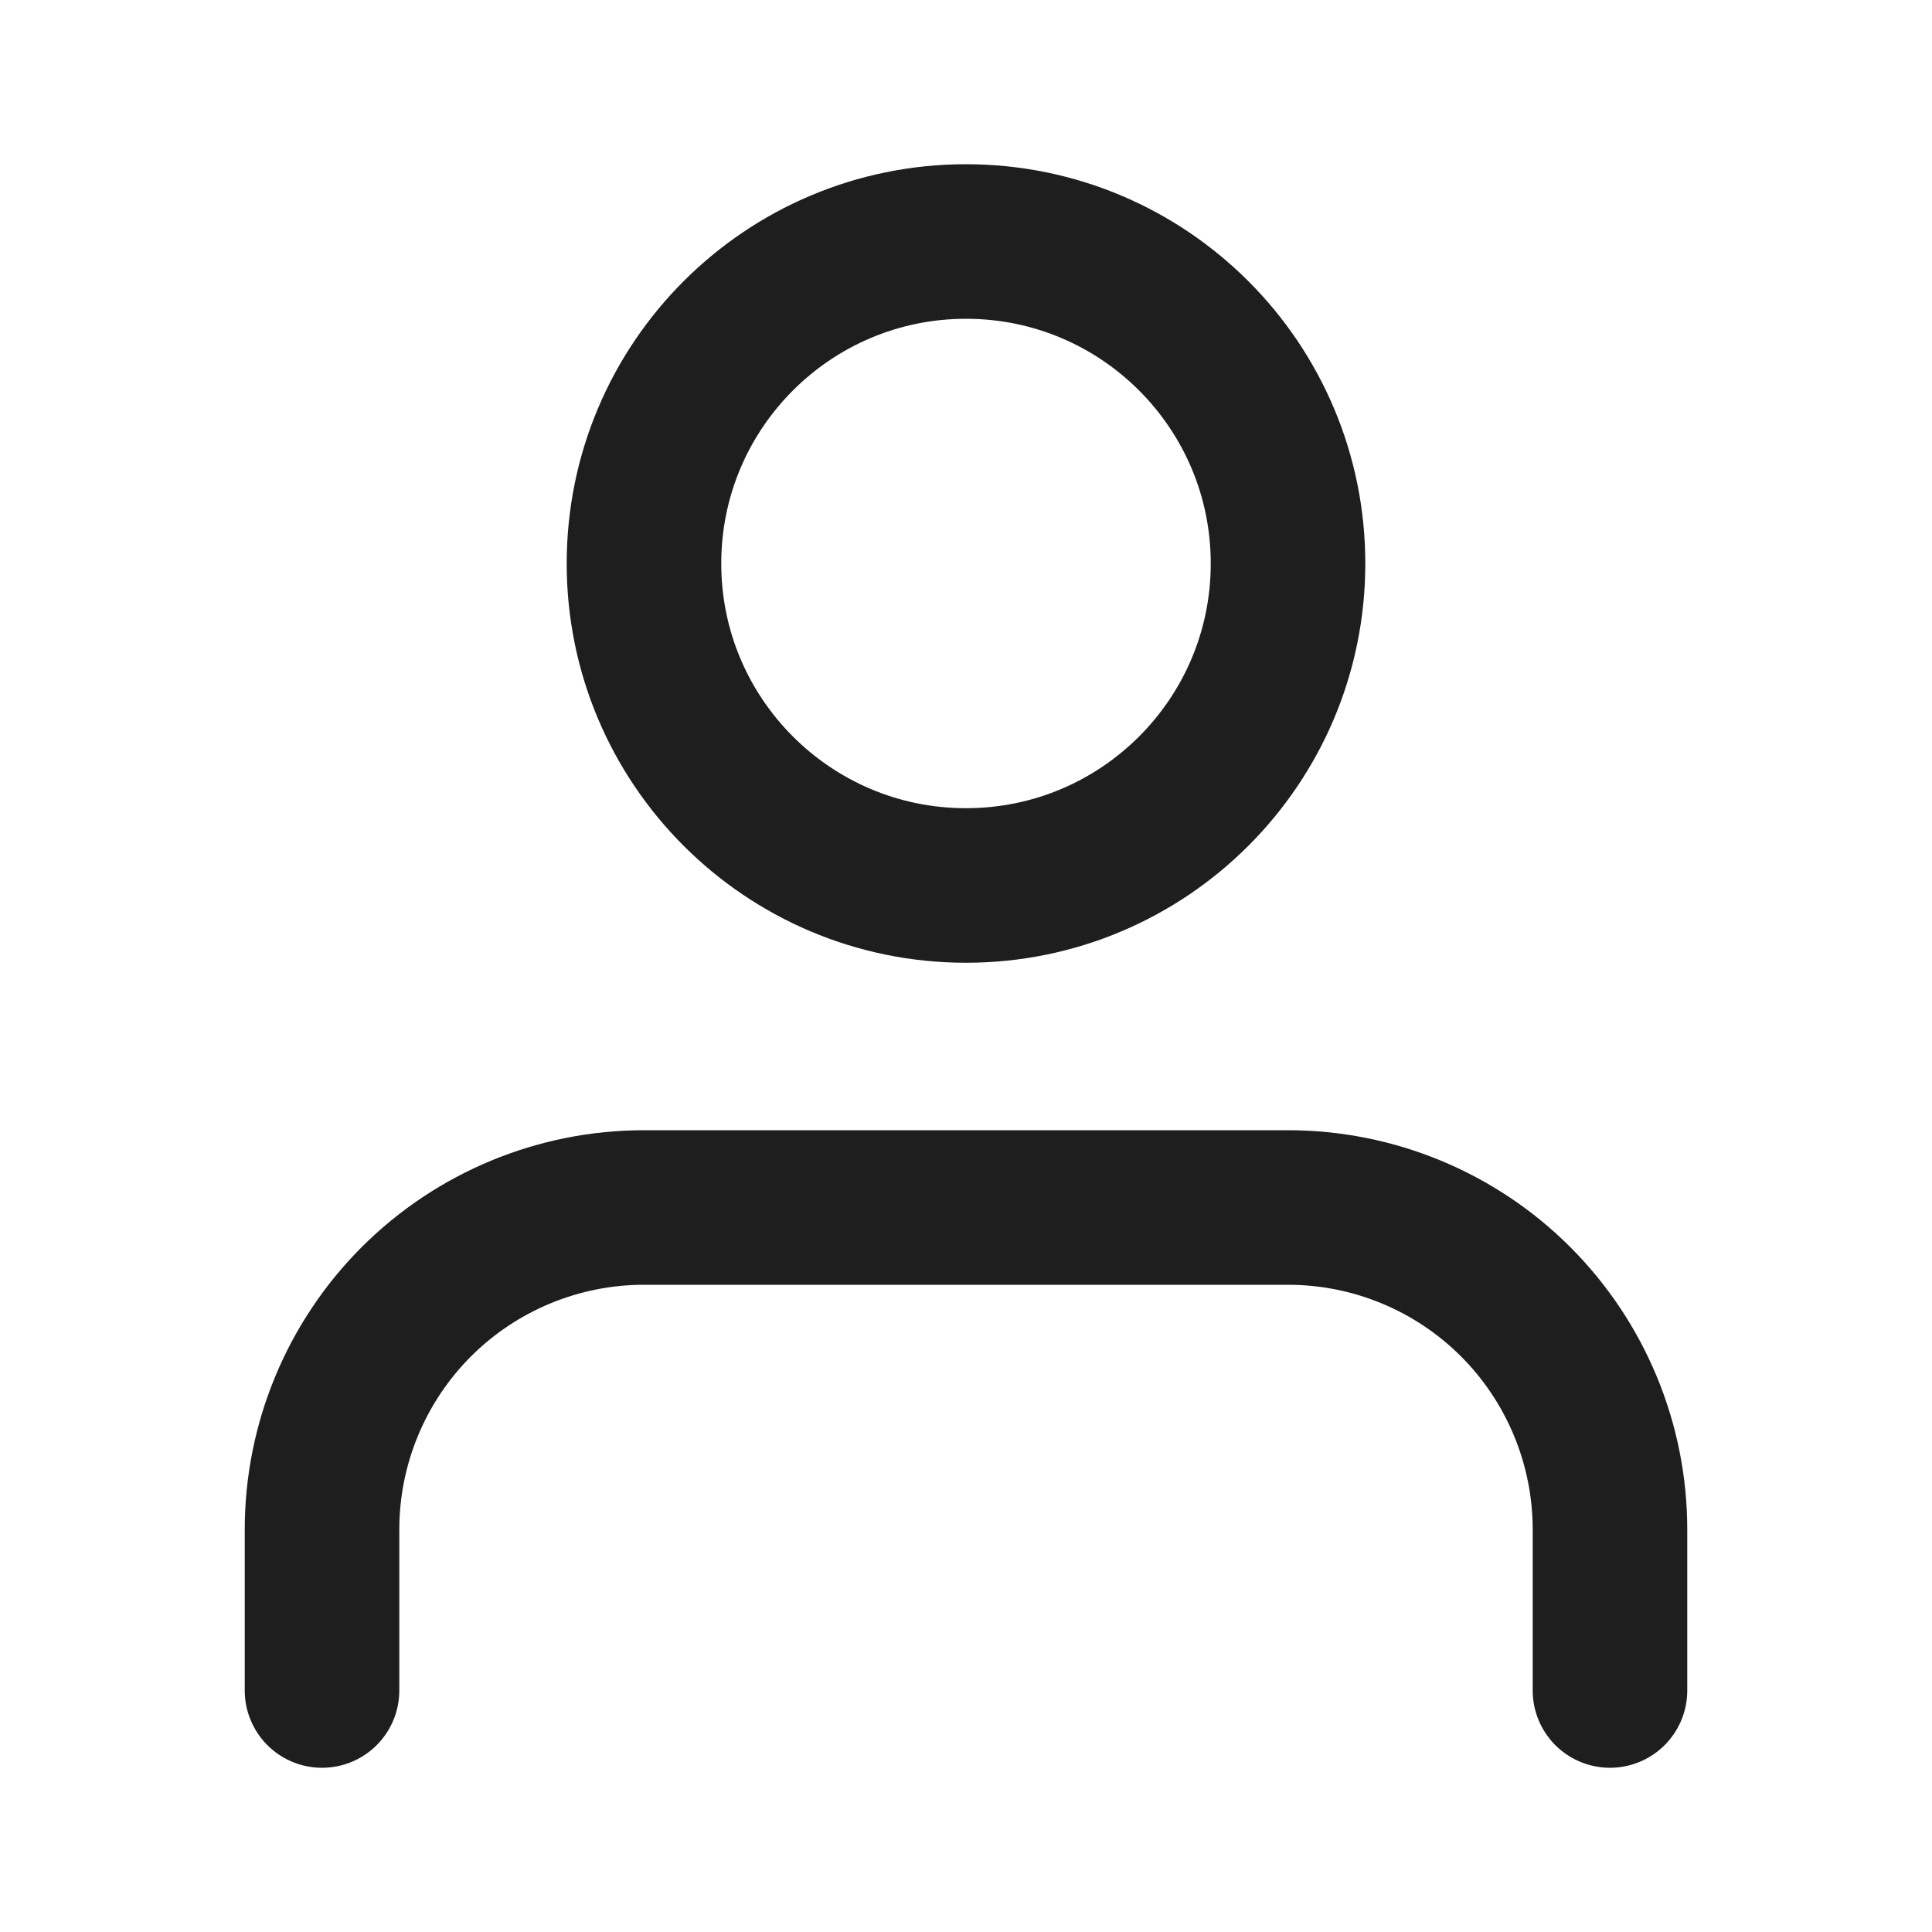
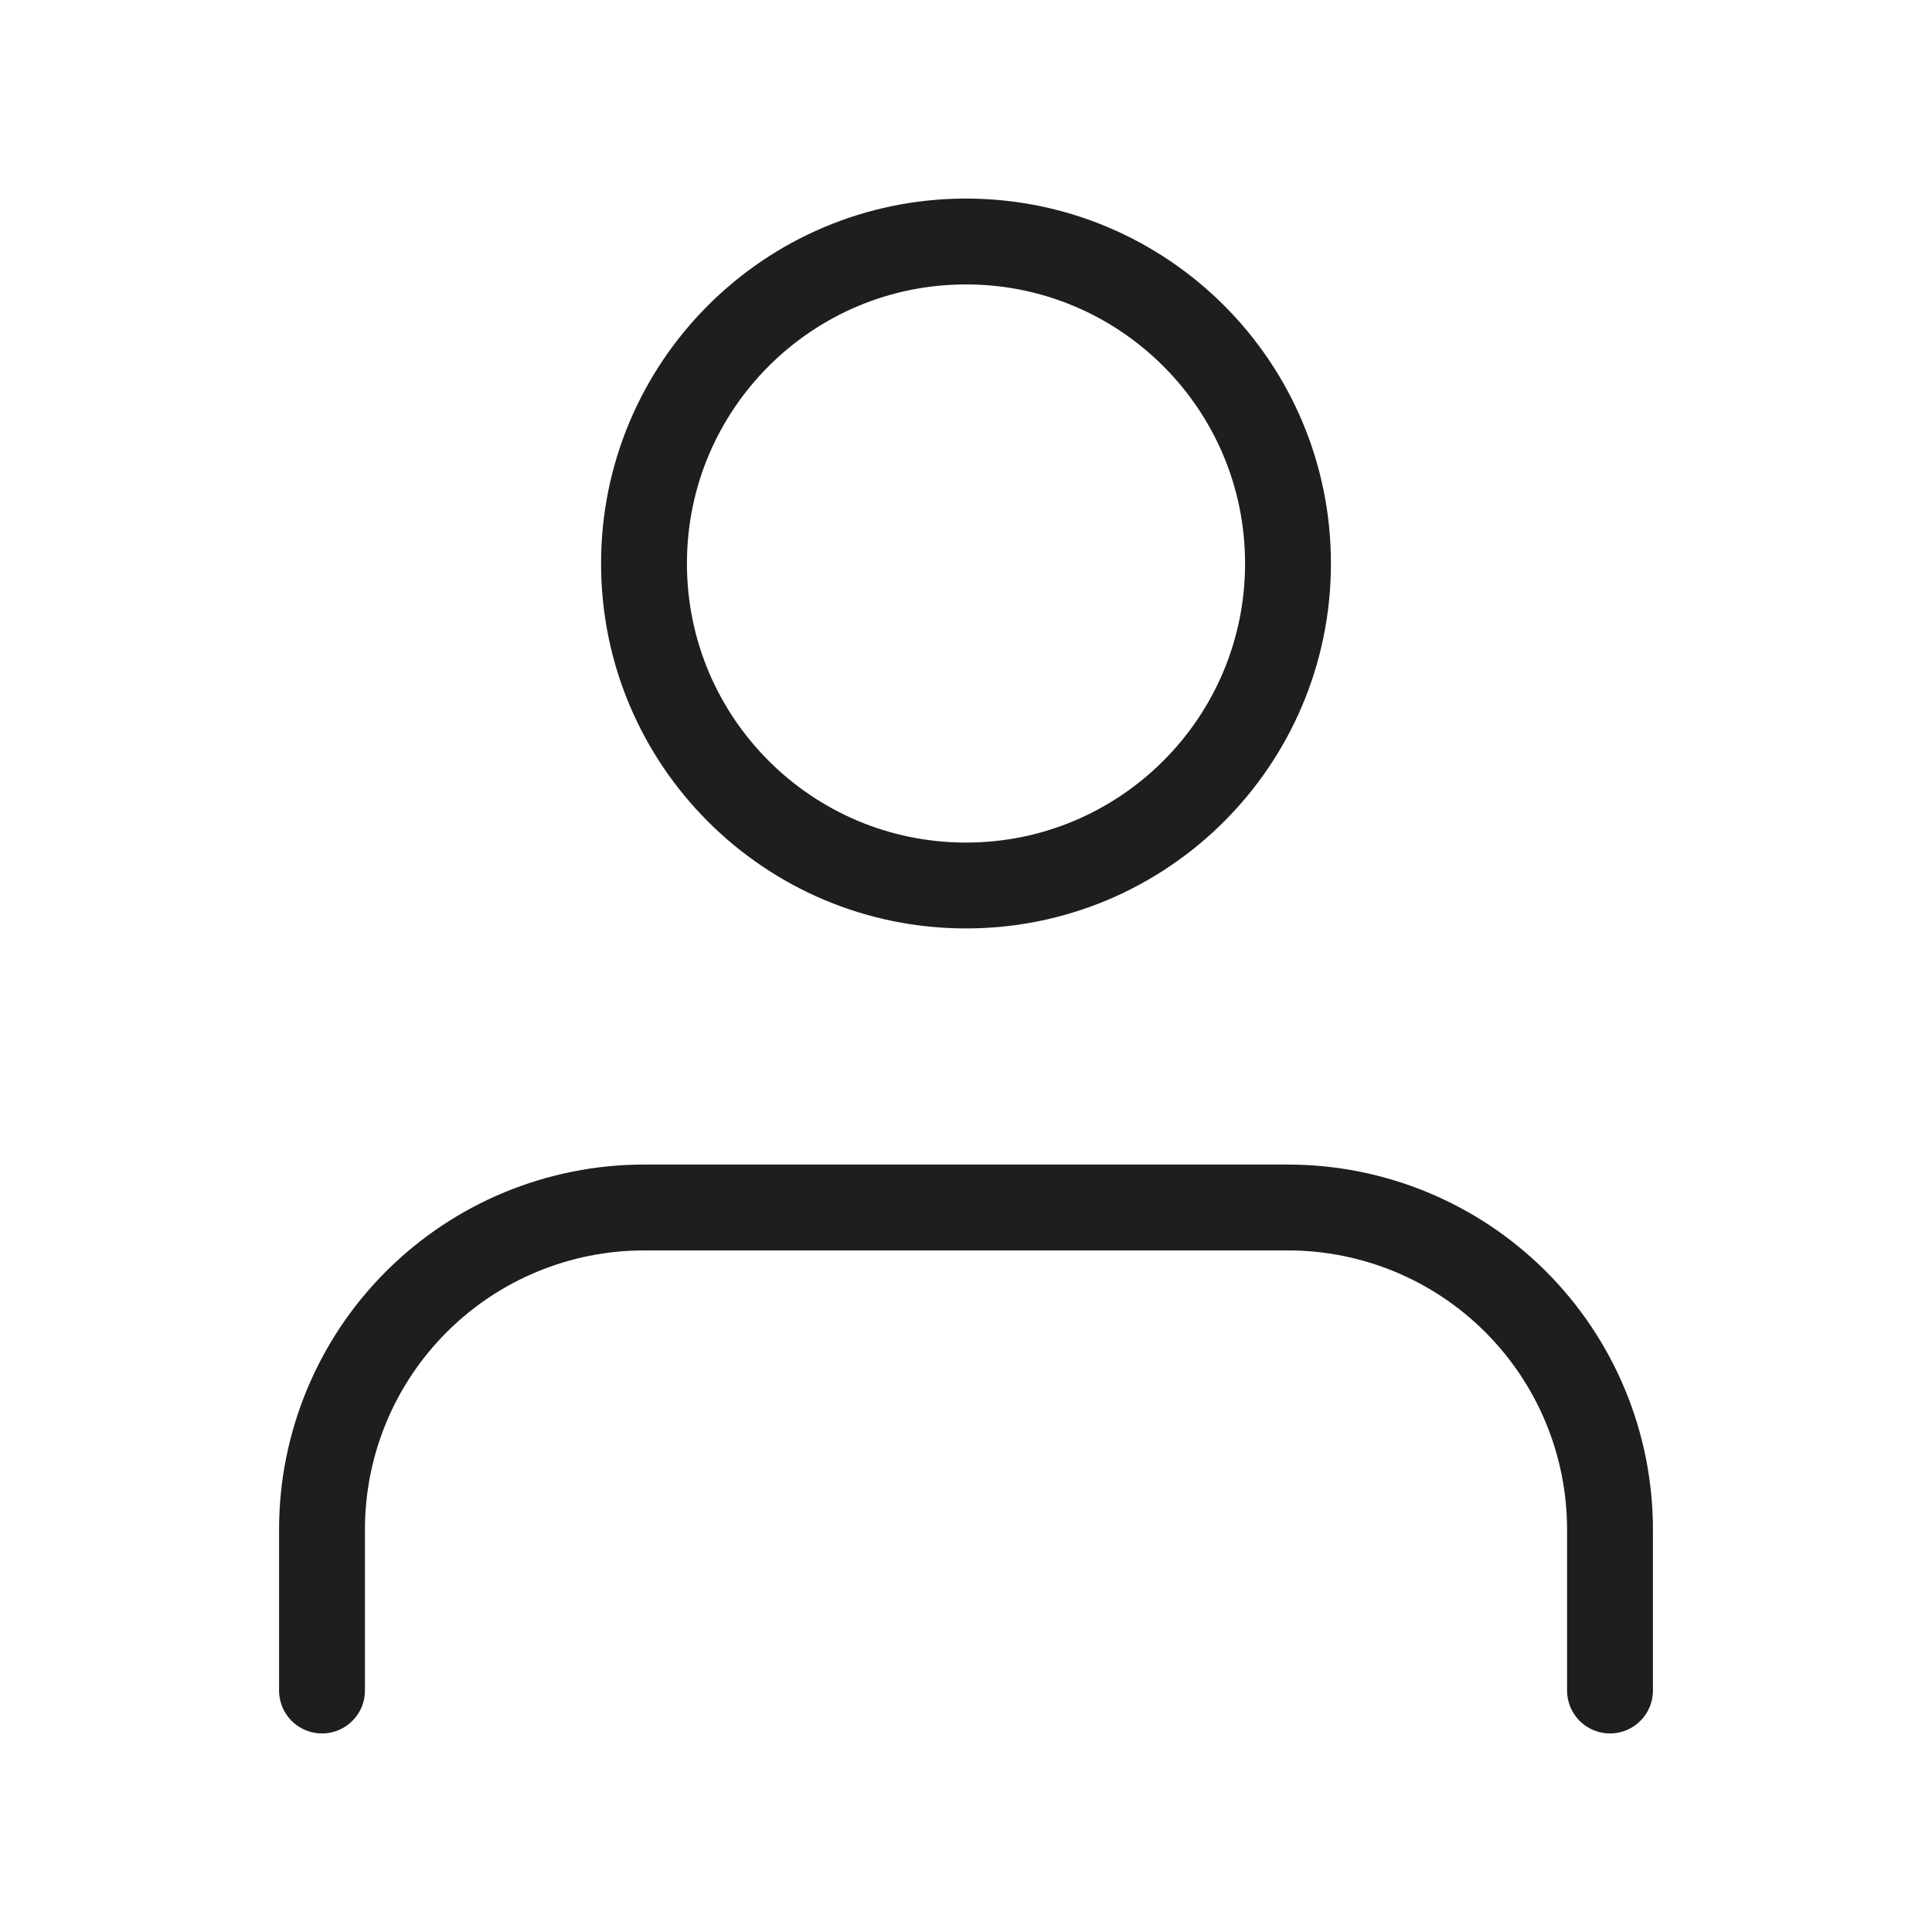
- <svg xmlns="http://www.w3.org/2000/svg" width="25" height="25" viewBox="0 0 25 25" fill="none">
-   <path d="M20.833 21.875V19.792C20.833 18.687 20.394 17.627 19.613 16.845C18.832 16.064 17.772 15.625 16.667 15.625H8.333C7.228 15.625 6.169 16.064 5.387 16.845C4.606 17.627 4.167 18.687 4.167 19.792V21.875" stroke="#1E1E1E" stroke-width="2" stroke-linecap="round" stroke-linejoin="round" />
-   <path d="M12.5 11.458C14.801 11.458 16.667 9.593 16.667 7.292C16.667 4.99 14.801 3.125 12.5 3.125C10.199 3.125 8.333 4.99 8.333 7.292C8.333 9.593 10.199 11.458 12.5 11.458Z" stroke="#1E1E1E" stroke-width="2" stroke-linecap="round" stroke-linejoin="round" />
+ <svg xmlns="http://www.w3.org/2000/svg" width="45" height="45" viewBox="0 0 45 45" fill="none">
+   <path d="M37.5 39.375V35.625C37.5 33.636 36.71 31.728 35.303 30.322C33.897 28.915 31.989 28.125 30 28.125H15C13.011 28.125 11.103 28.915 9.697 30.322C8.29 31.728 7.5 33.636 7.5 35.625V39.375" stroke="#1E1E1E" stroke-width="2" stroke-linecap="round" stroke-linejoin="round" />
+   <path d="M22.5 20.625C26.642 20.625 30 17.267 30 13.125C30 8.983 26.642 5.625 22.5 5.625C18.358 5.625 15 8.983 15 13.125C15 17.267 18.358 20.625 22.5 20.625Z" stroke="#1E1E1E" stroke-width="2" stroke-linecap="round" stroke-linejoin="round" />
</svg>
